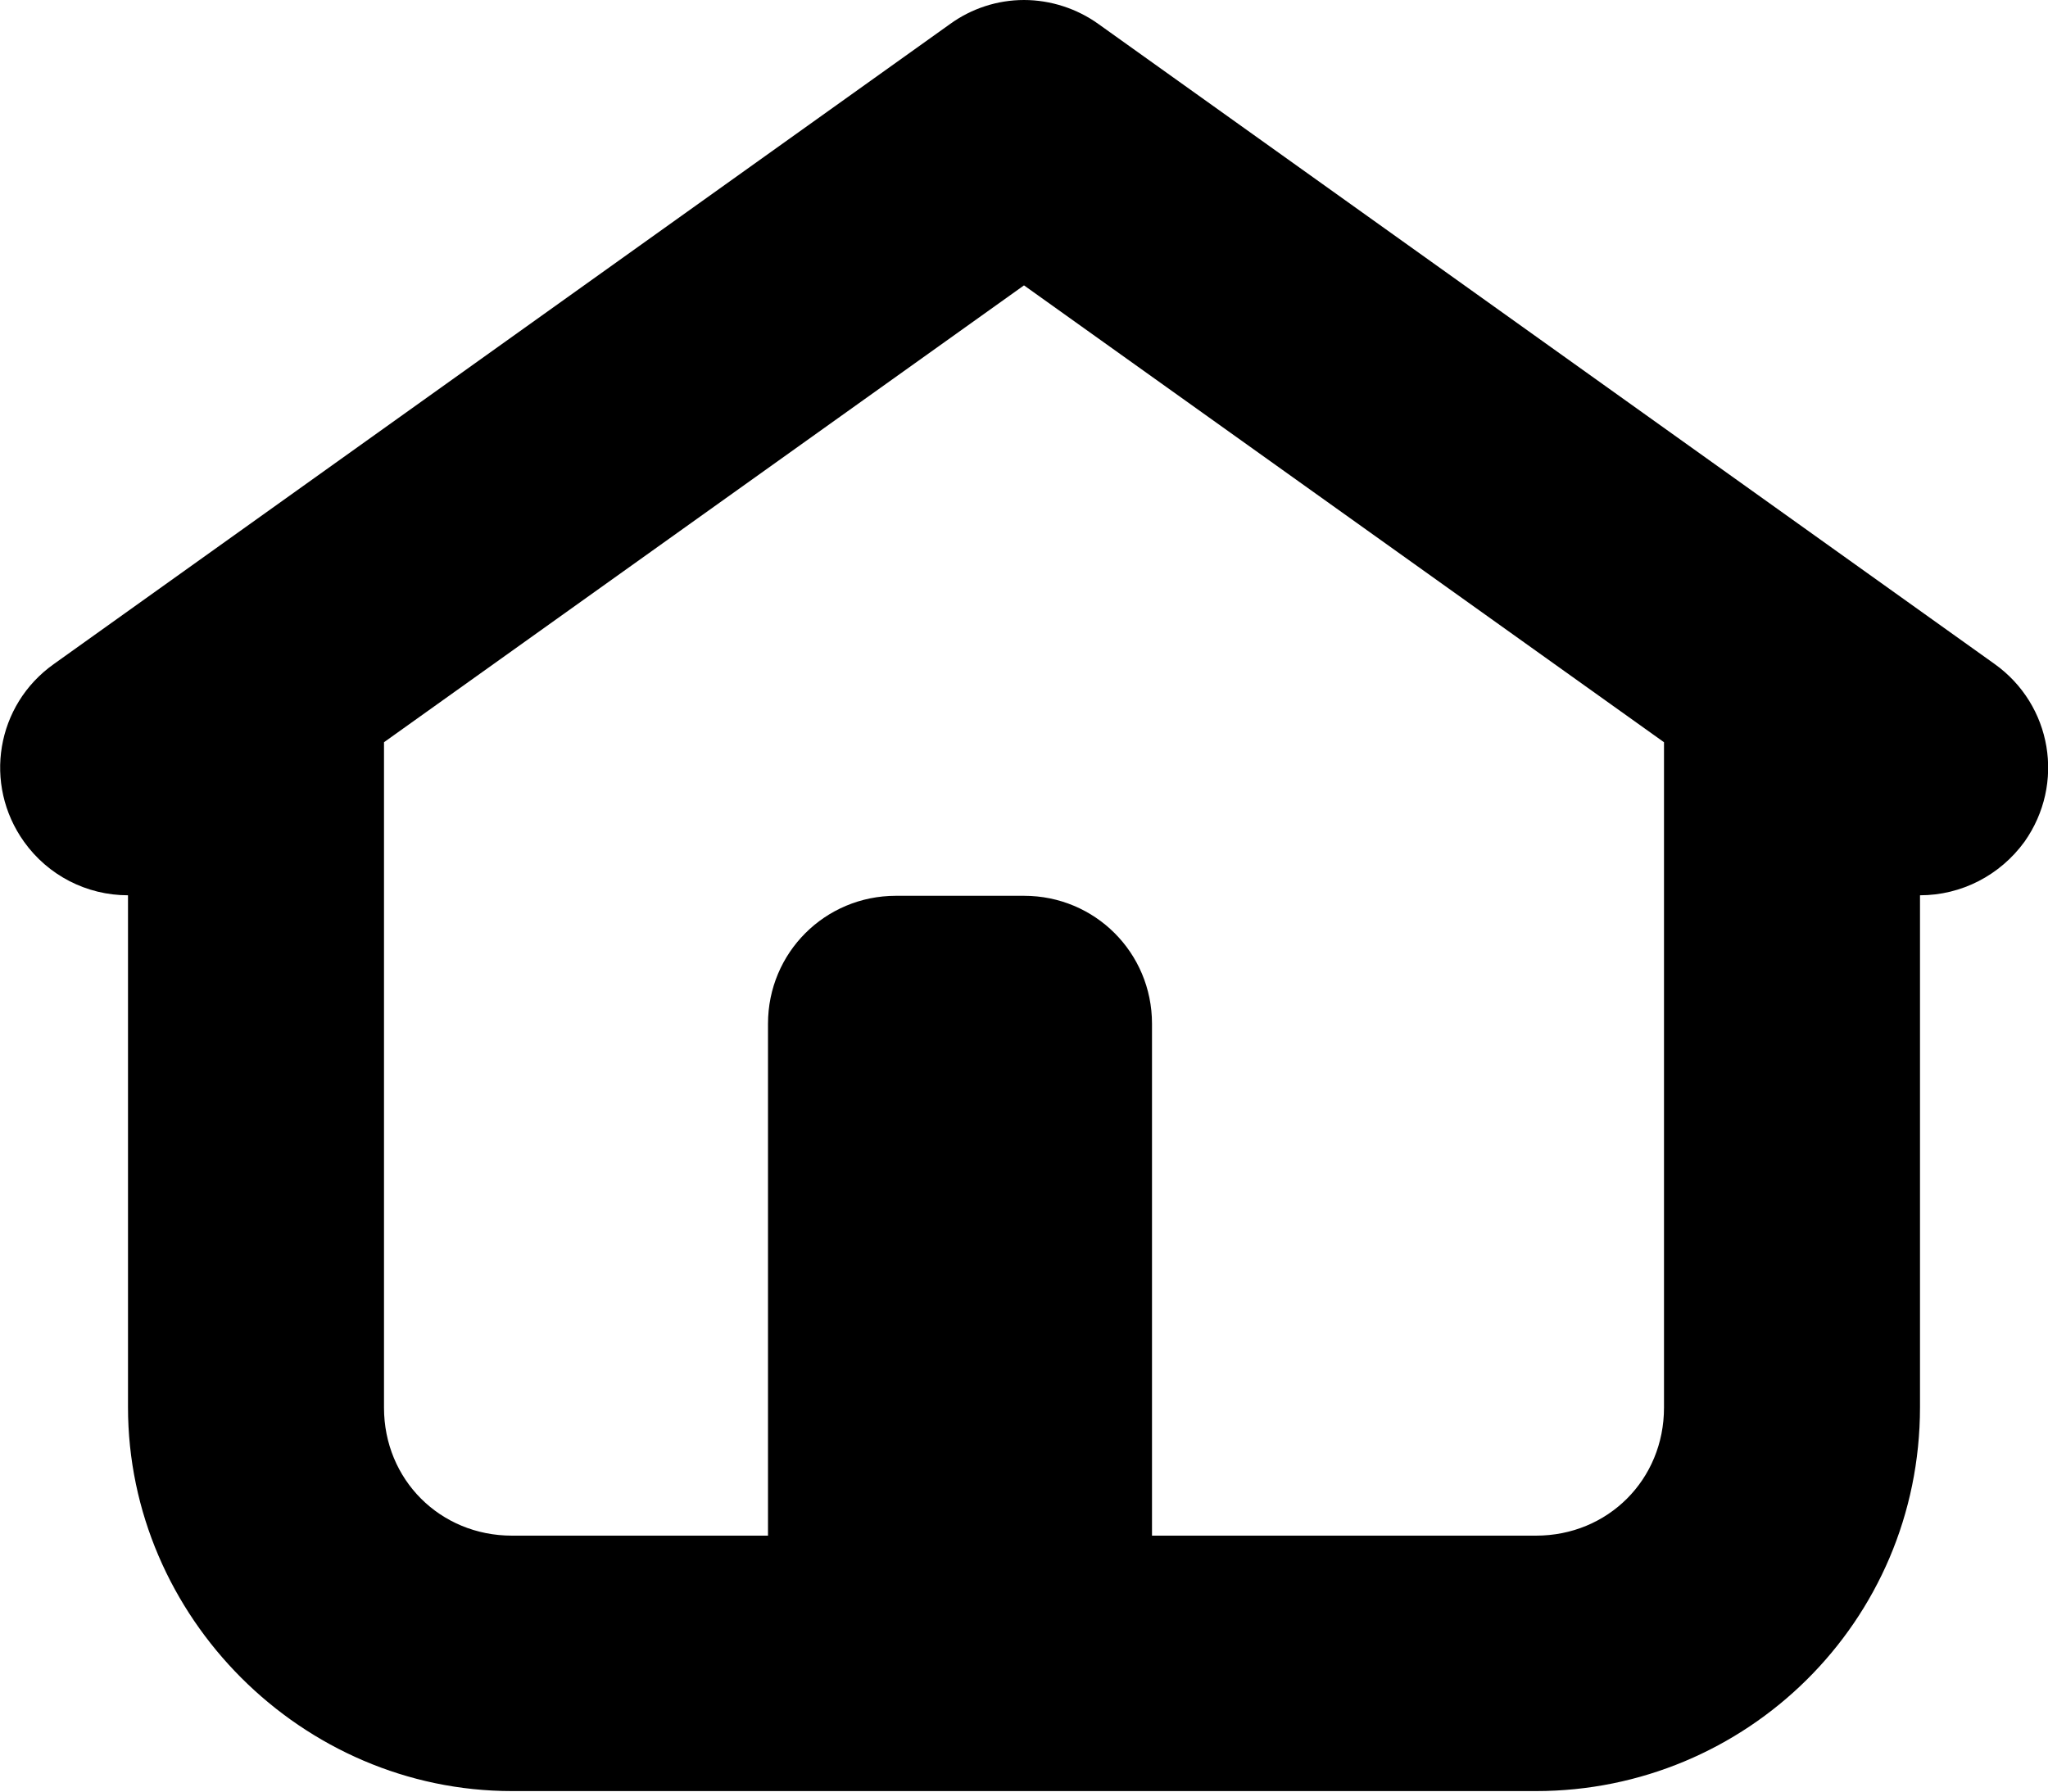
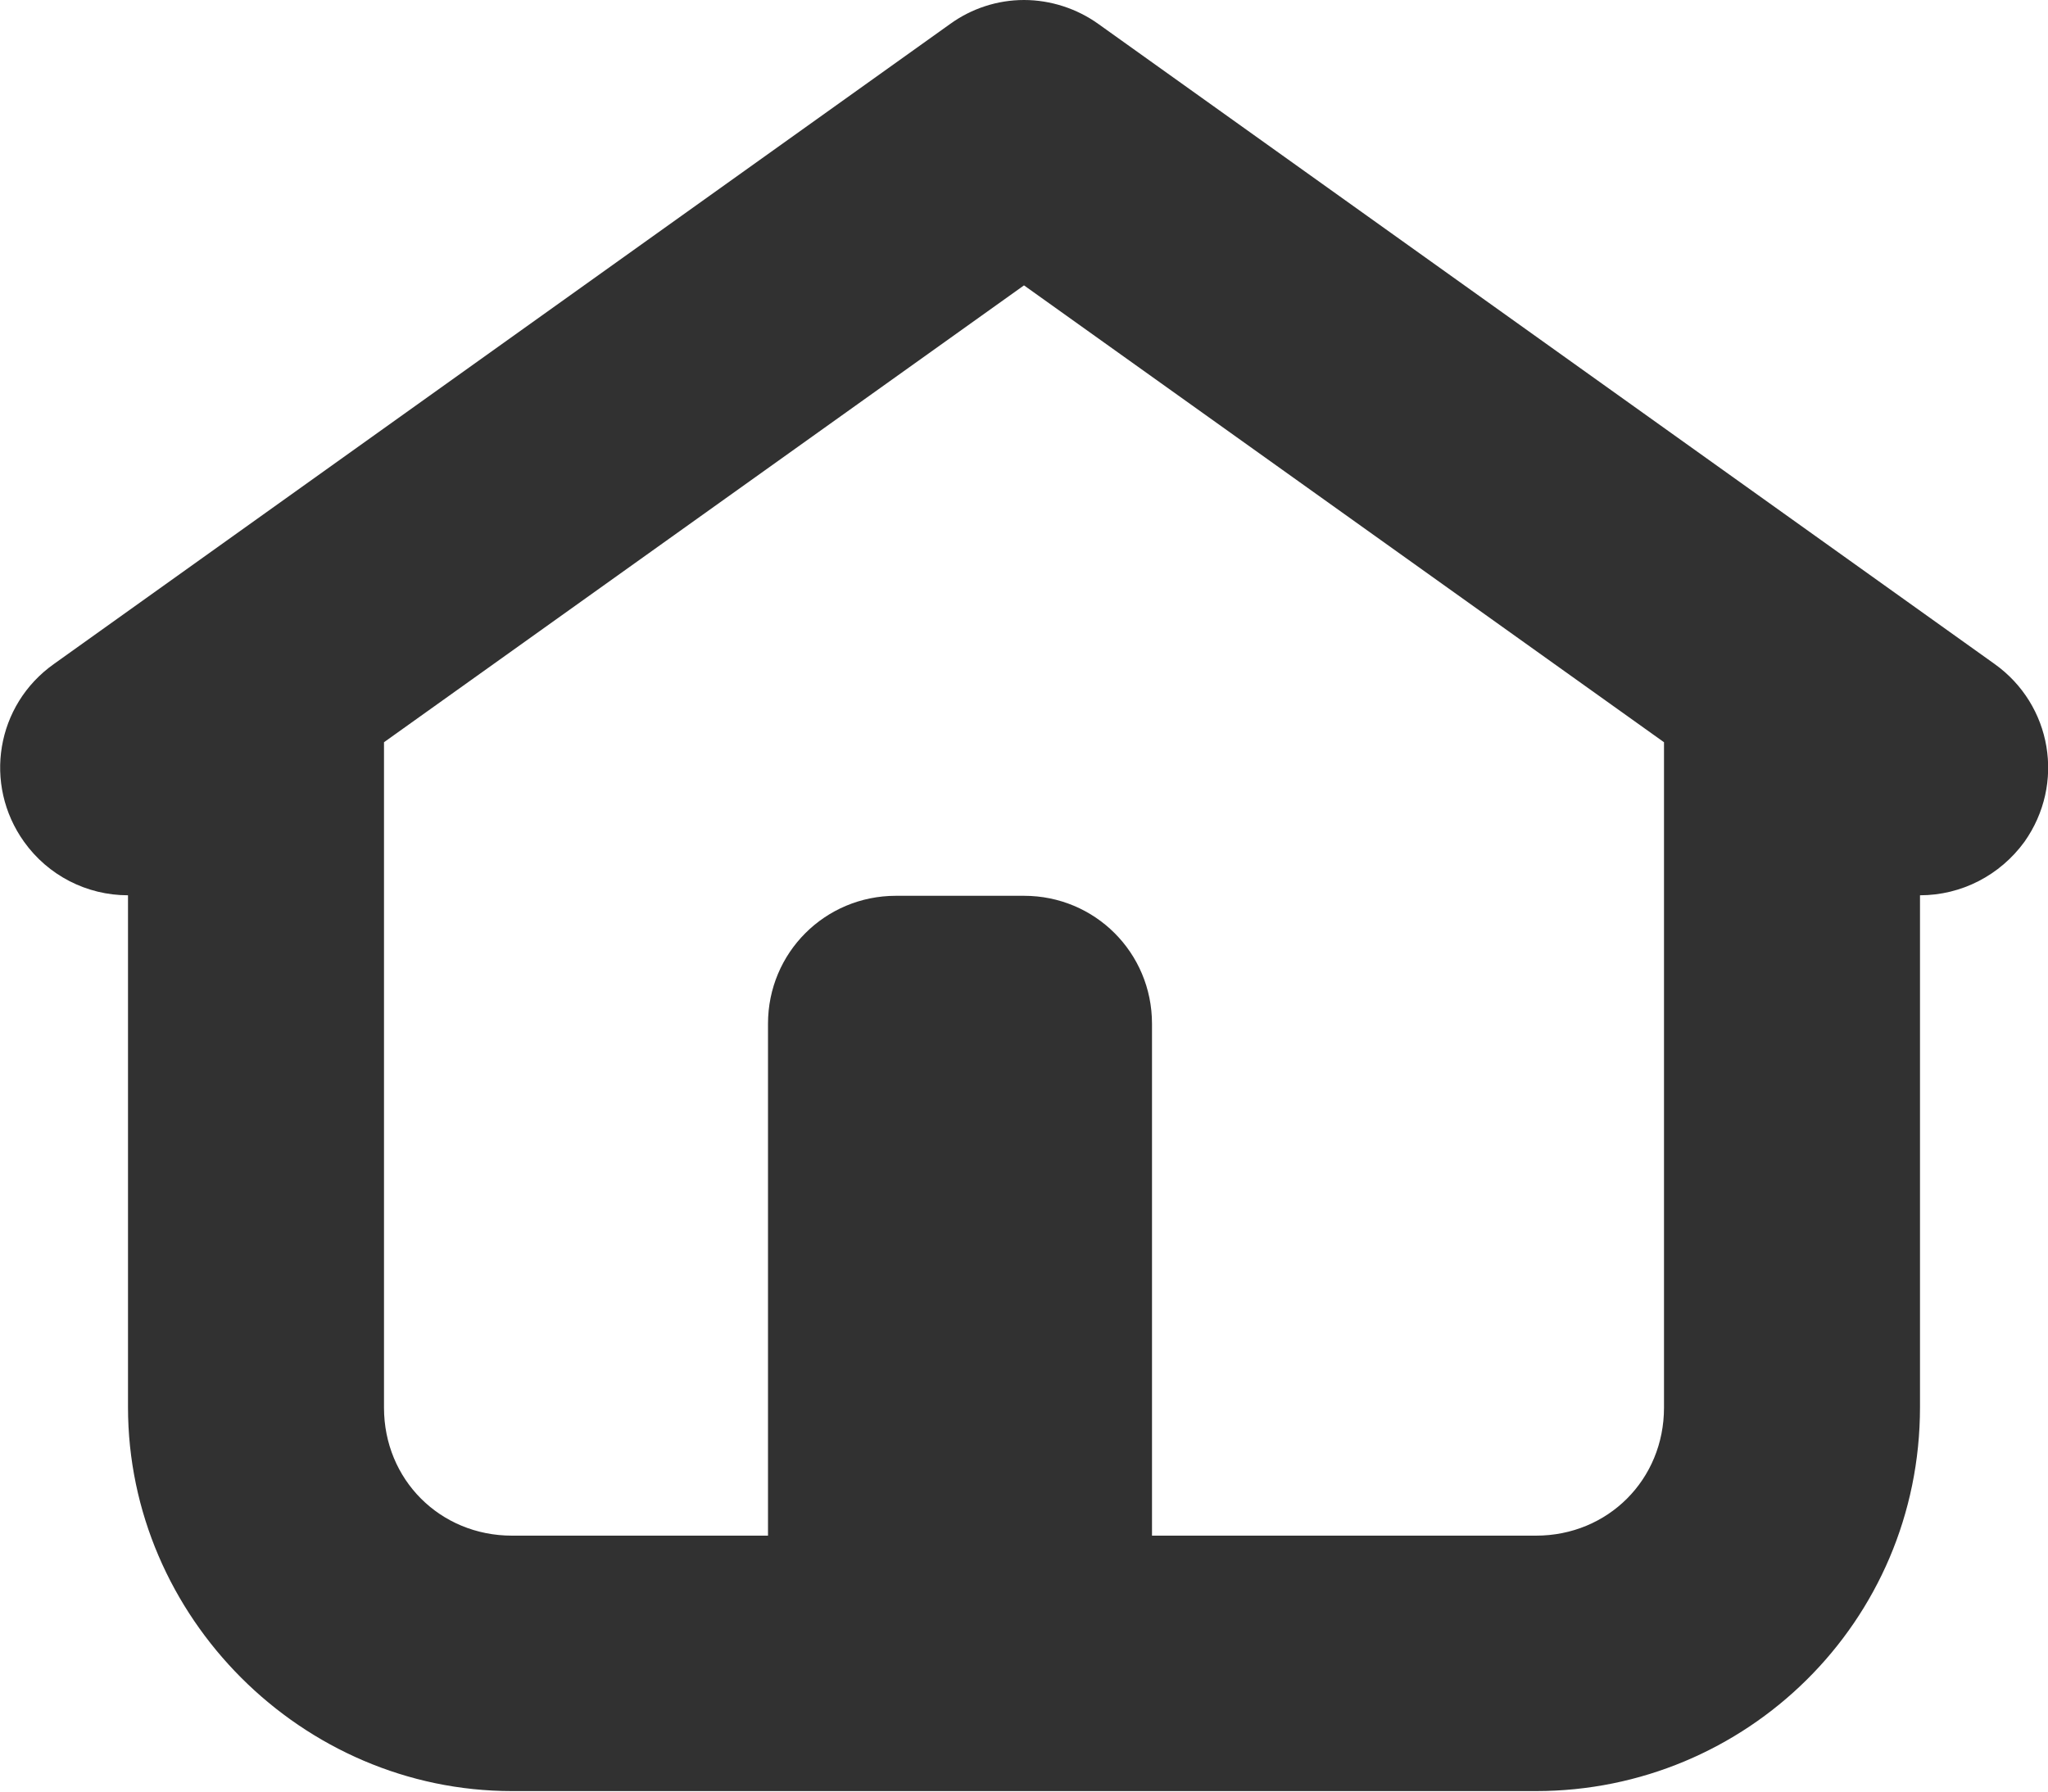
- <svg xmlns="http://www.w3.org/2000/svg" width="16" height="14" fill="currentColor">
+ <svg xmlns="http://www.w3.org/2000/svg" width="16" height="14">
+   <style>path {fill: #313131} @media (prefers-color-scheme: dark) {path {fill:#f6f5f4}}</style>
  <path d="m8 0c-0.207 0-0.41 0.066-0.578 0.188l-7 5c-0.453 0.32-0.555 0.941-0.234 1.39 0.187 0.262 0.488 0.418 0.812 0.418v4c0 1.64 1.36 3 3 3h8c1.64 0 3-1.32 3-3v-4c0.324 0 0.625-0.156 0.816-0.418 0.32-0.453 0.215-1.07-0.234-1.39l-7-5c-0.168-0.121-0.375-0.188-0.582-0.188zm0 2.23 5 3.57v5.2c0 0.562-0.438 1-1 1h-3v-4c0-0.555-0.445-1-1-1h-1c-0.555 0-1 0.445-1 1v4h-2c-0.562 0-1-0.438-1-1v-5.2z" />
</svg>
